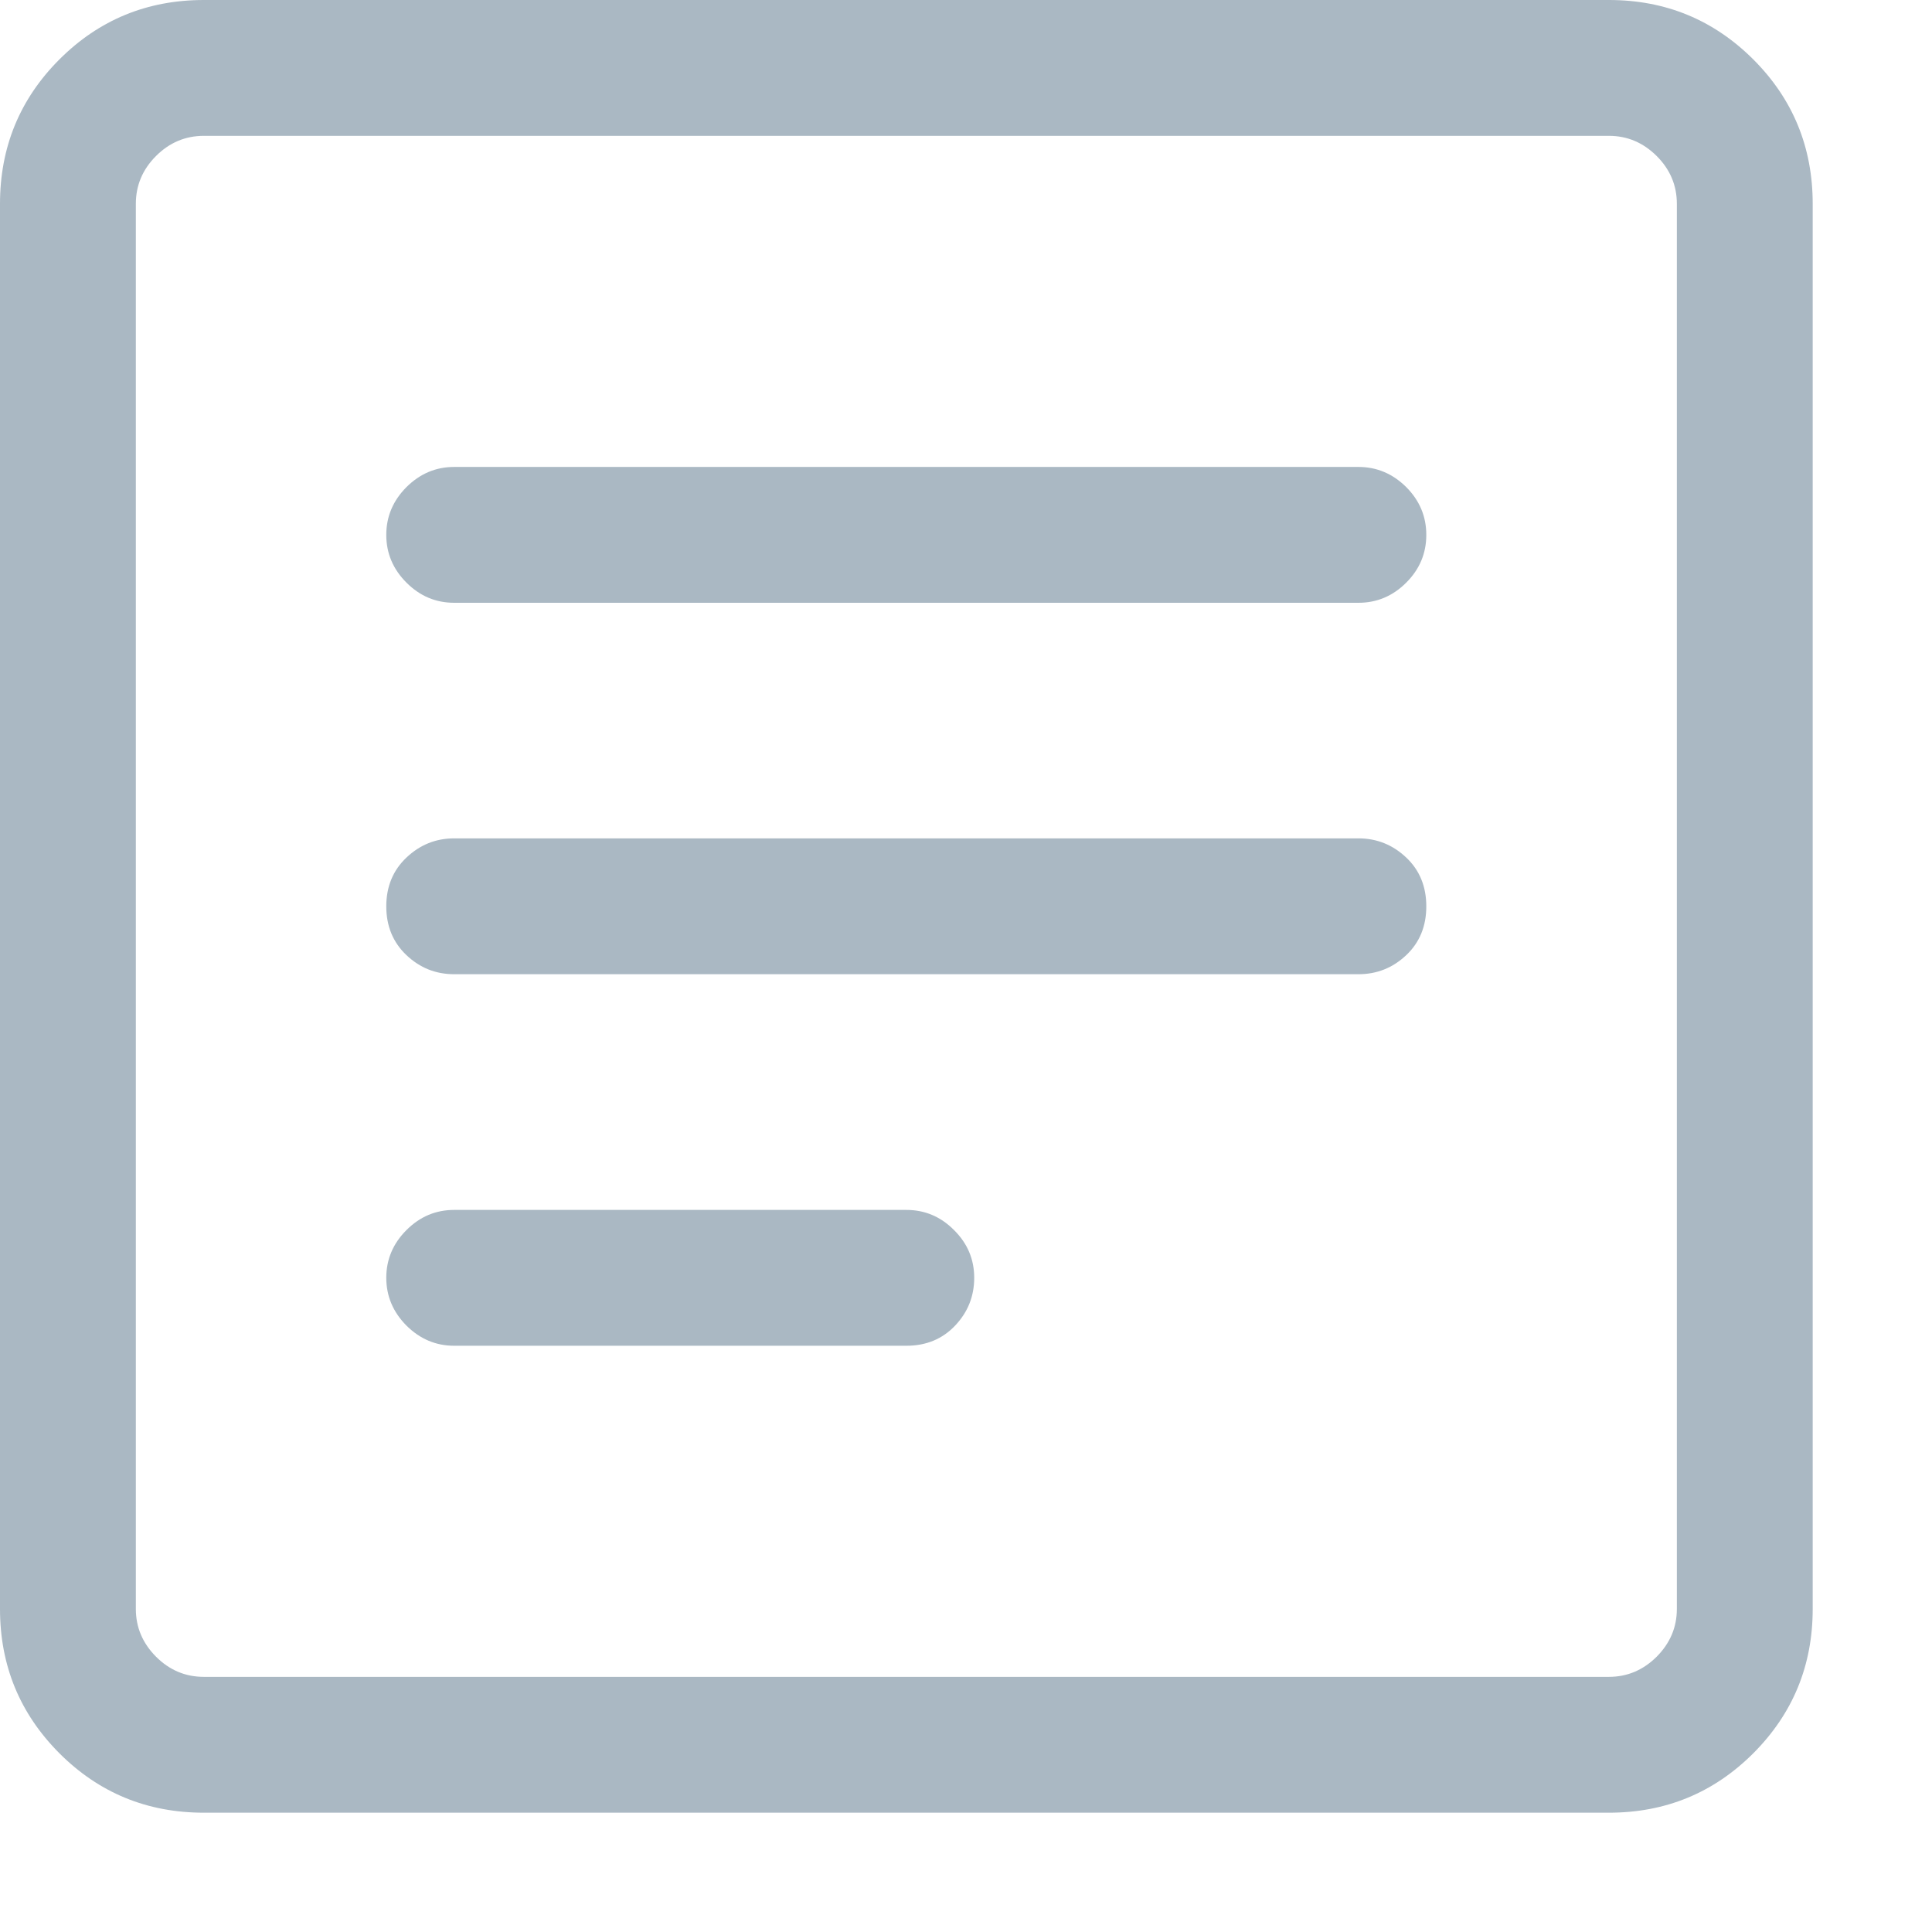
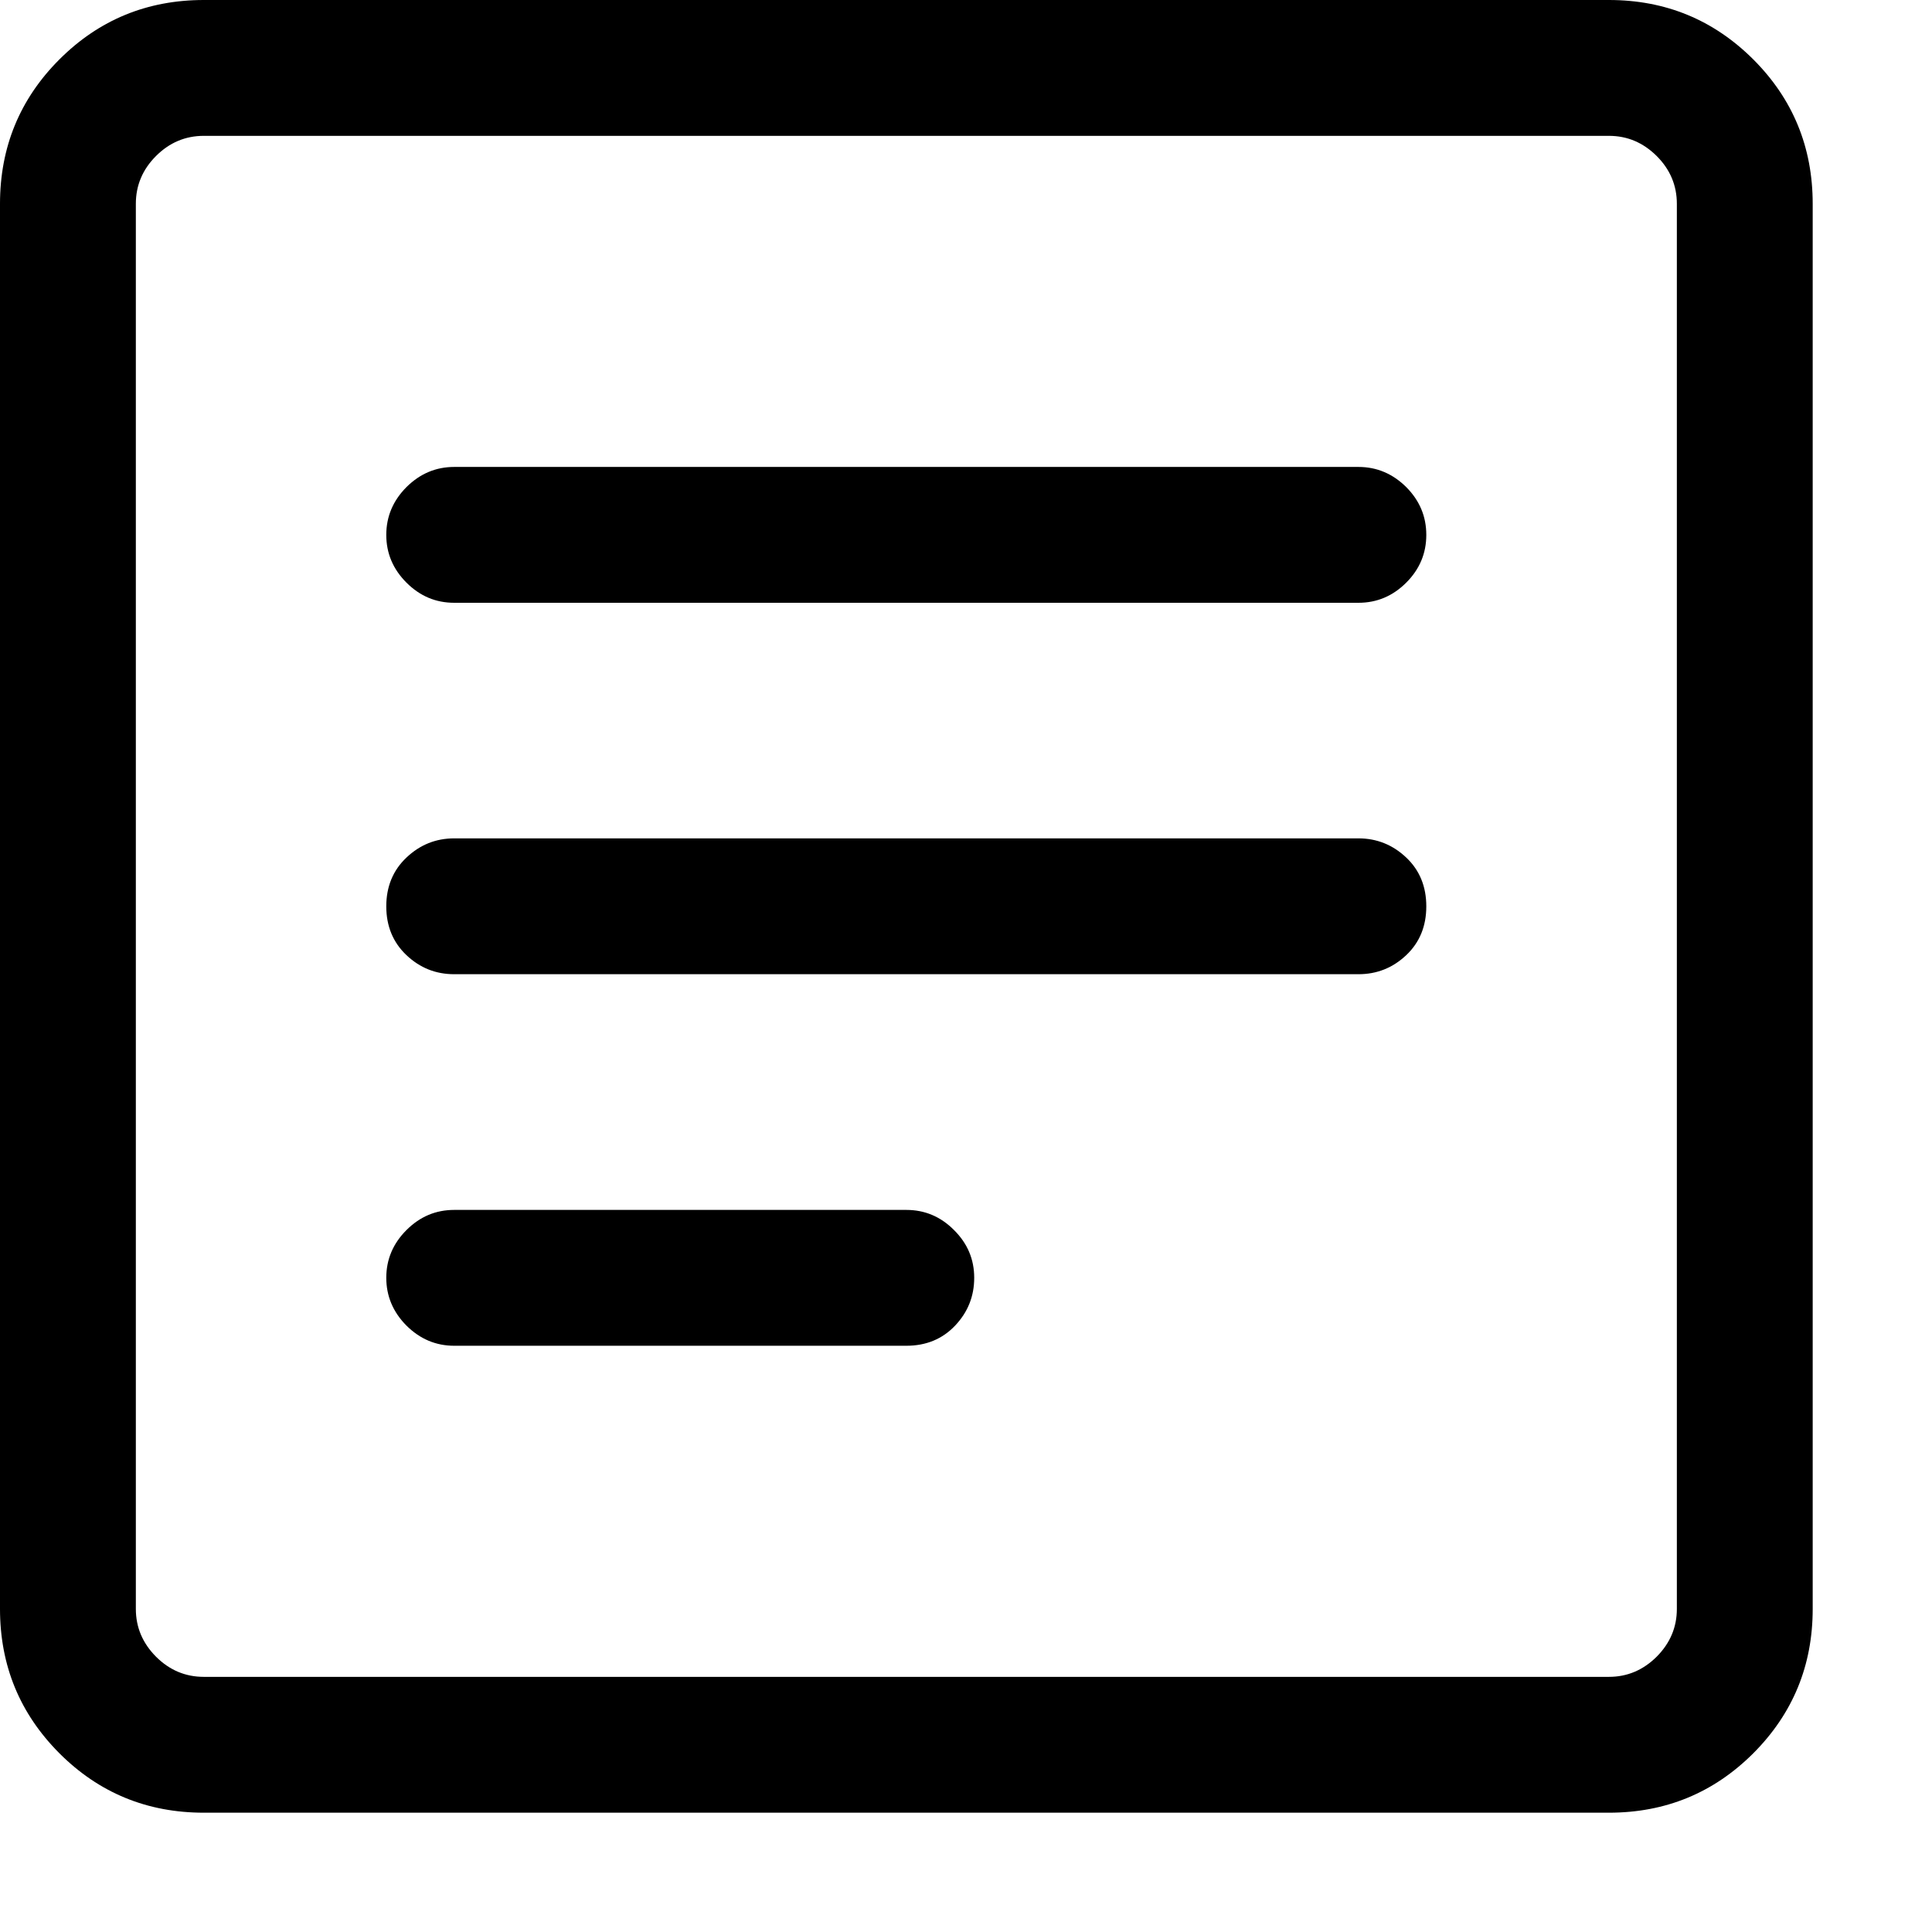
<svg xmlns="http://www.w3.org/2000/svg" width="16px" height="16px" viewBox="0 0 16 16" version="1.1">
  <defs />
  <g id="Page-1" stroke="none" stroke-width="1" fill="none" fill-rule="evenodd">
-     <g id="twitter-newui-iconkit" transform="translate(-443, -94)" fill="#AAB8C3">
+     <g id="twitter-newui-iconkit" transform="translate(-443, -94)" fill="#000000">
      <path d="M446.762,105.145 C446.609,105.145 446.478,105.089 446.366,104.978 C446.255,104.866 446.199,104.734 446.199,104.582 C446.199,104.43 446.255,104.298 446.366,104.187 C446.478,104.075 446.609,104.02 446.762,104.02 L450.506,104.02 C450.658,104.02 450.79,104.075 450.901,104.187 C451.013,104.298 451.068,104.43 451.068,104.582 C451.068,104.734 451.016,104.866 450.91,104.978 C450.805,105.089 450.67,105.145 450.506,105.145 L446.762,105.145 Z M446.762,102.068 C446.609,102.068 446.478,102.016 446.366,101.91 C446.255,101.805 446.199,101.67 446.199,101.506 C446.199,101.342 446.255,101.207 446.366,101.102 C446.478,100.996 446.609,100.943 446.762,100.943 L454.25,100.943 C454.402,100.943 454.534,100.996 454.646,101.102 C454.757,101.207 454.812,101.342 454.812,101.506 C454.812,101.67 454.757,101.805 454.646,101.91 C454.534,102.016 454.402,102.068 454.25,102.068 L446.762,102.068 Z M446.762,98.992 C446.609,98.992 446.478,98.937 446.366,98.825 C446.255,98.714 446.199,98.582 446.199,98.43 C446.199,98.277 446.255,98.146 446.366,98.034 C446.478,97.923 446.609,97.867 446.762,97.867 L454.25,97.867 C454.402,97.867 454.534,97.923 454.646,98.034 C454.757,98.146 454.812,98.277 454.812,98.43 C454.812,98.582 454.757,98.714 454.646,98.825 C454.534,98.937 454.402,98.992 454.25,98.992 L446.762,98.992 Z M444.688,95.125 C444.535,95.125 444.403,95.181 444.292,95.292 C444.181,95.403 444.125,95.535 444.125,95.688 L444.125,107.324 C444.125,107.477 444.181,107.608 444.292,107.72 C444.403,107.831 444.535,107.887 444.688,107.887 L456.324,107.887 C456.477,107.887 456.608,107.831 456.72,107.72 C456.831,107.608 456.887,107.477 456.887,107.324 L456.887,95.688 C456.887,95.535 456.831,95.403 456.72,95.292 C456.608,95.181 456.477,95.125 456.324,95.125 L444.688,95.125 Z M444.688,109.012 C444.219,109.012 443.82,108.848 443.492,108.52 C443.164,108.191 443,107.793 443,107.324 L443,95.688 C443,95.219 443.164,94.82 443.492,94.492 C443.82,94.164 444.219,94 444.688,94 L456.324,94 C456.793,94 457.191,94.164 457.52,94.492 C457.848,94.82 458.012,95.219 458.012,95.688 L458.012,107.324 C458.012,107.793 457.848,108.191 457.52,108.52 C457.191,108.848 456.793,109.012 456.324,109.012 L444.688,109.012 Z" id="twitter-lists" />
    </g>
  </g>
</svg>
